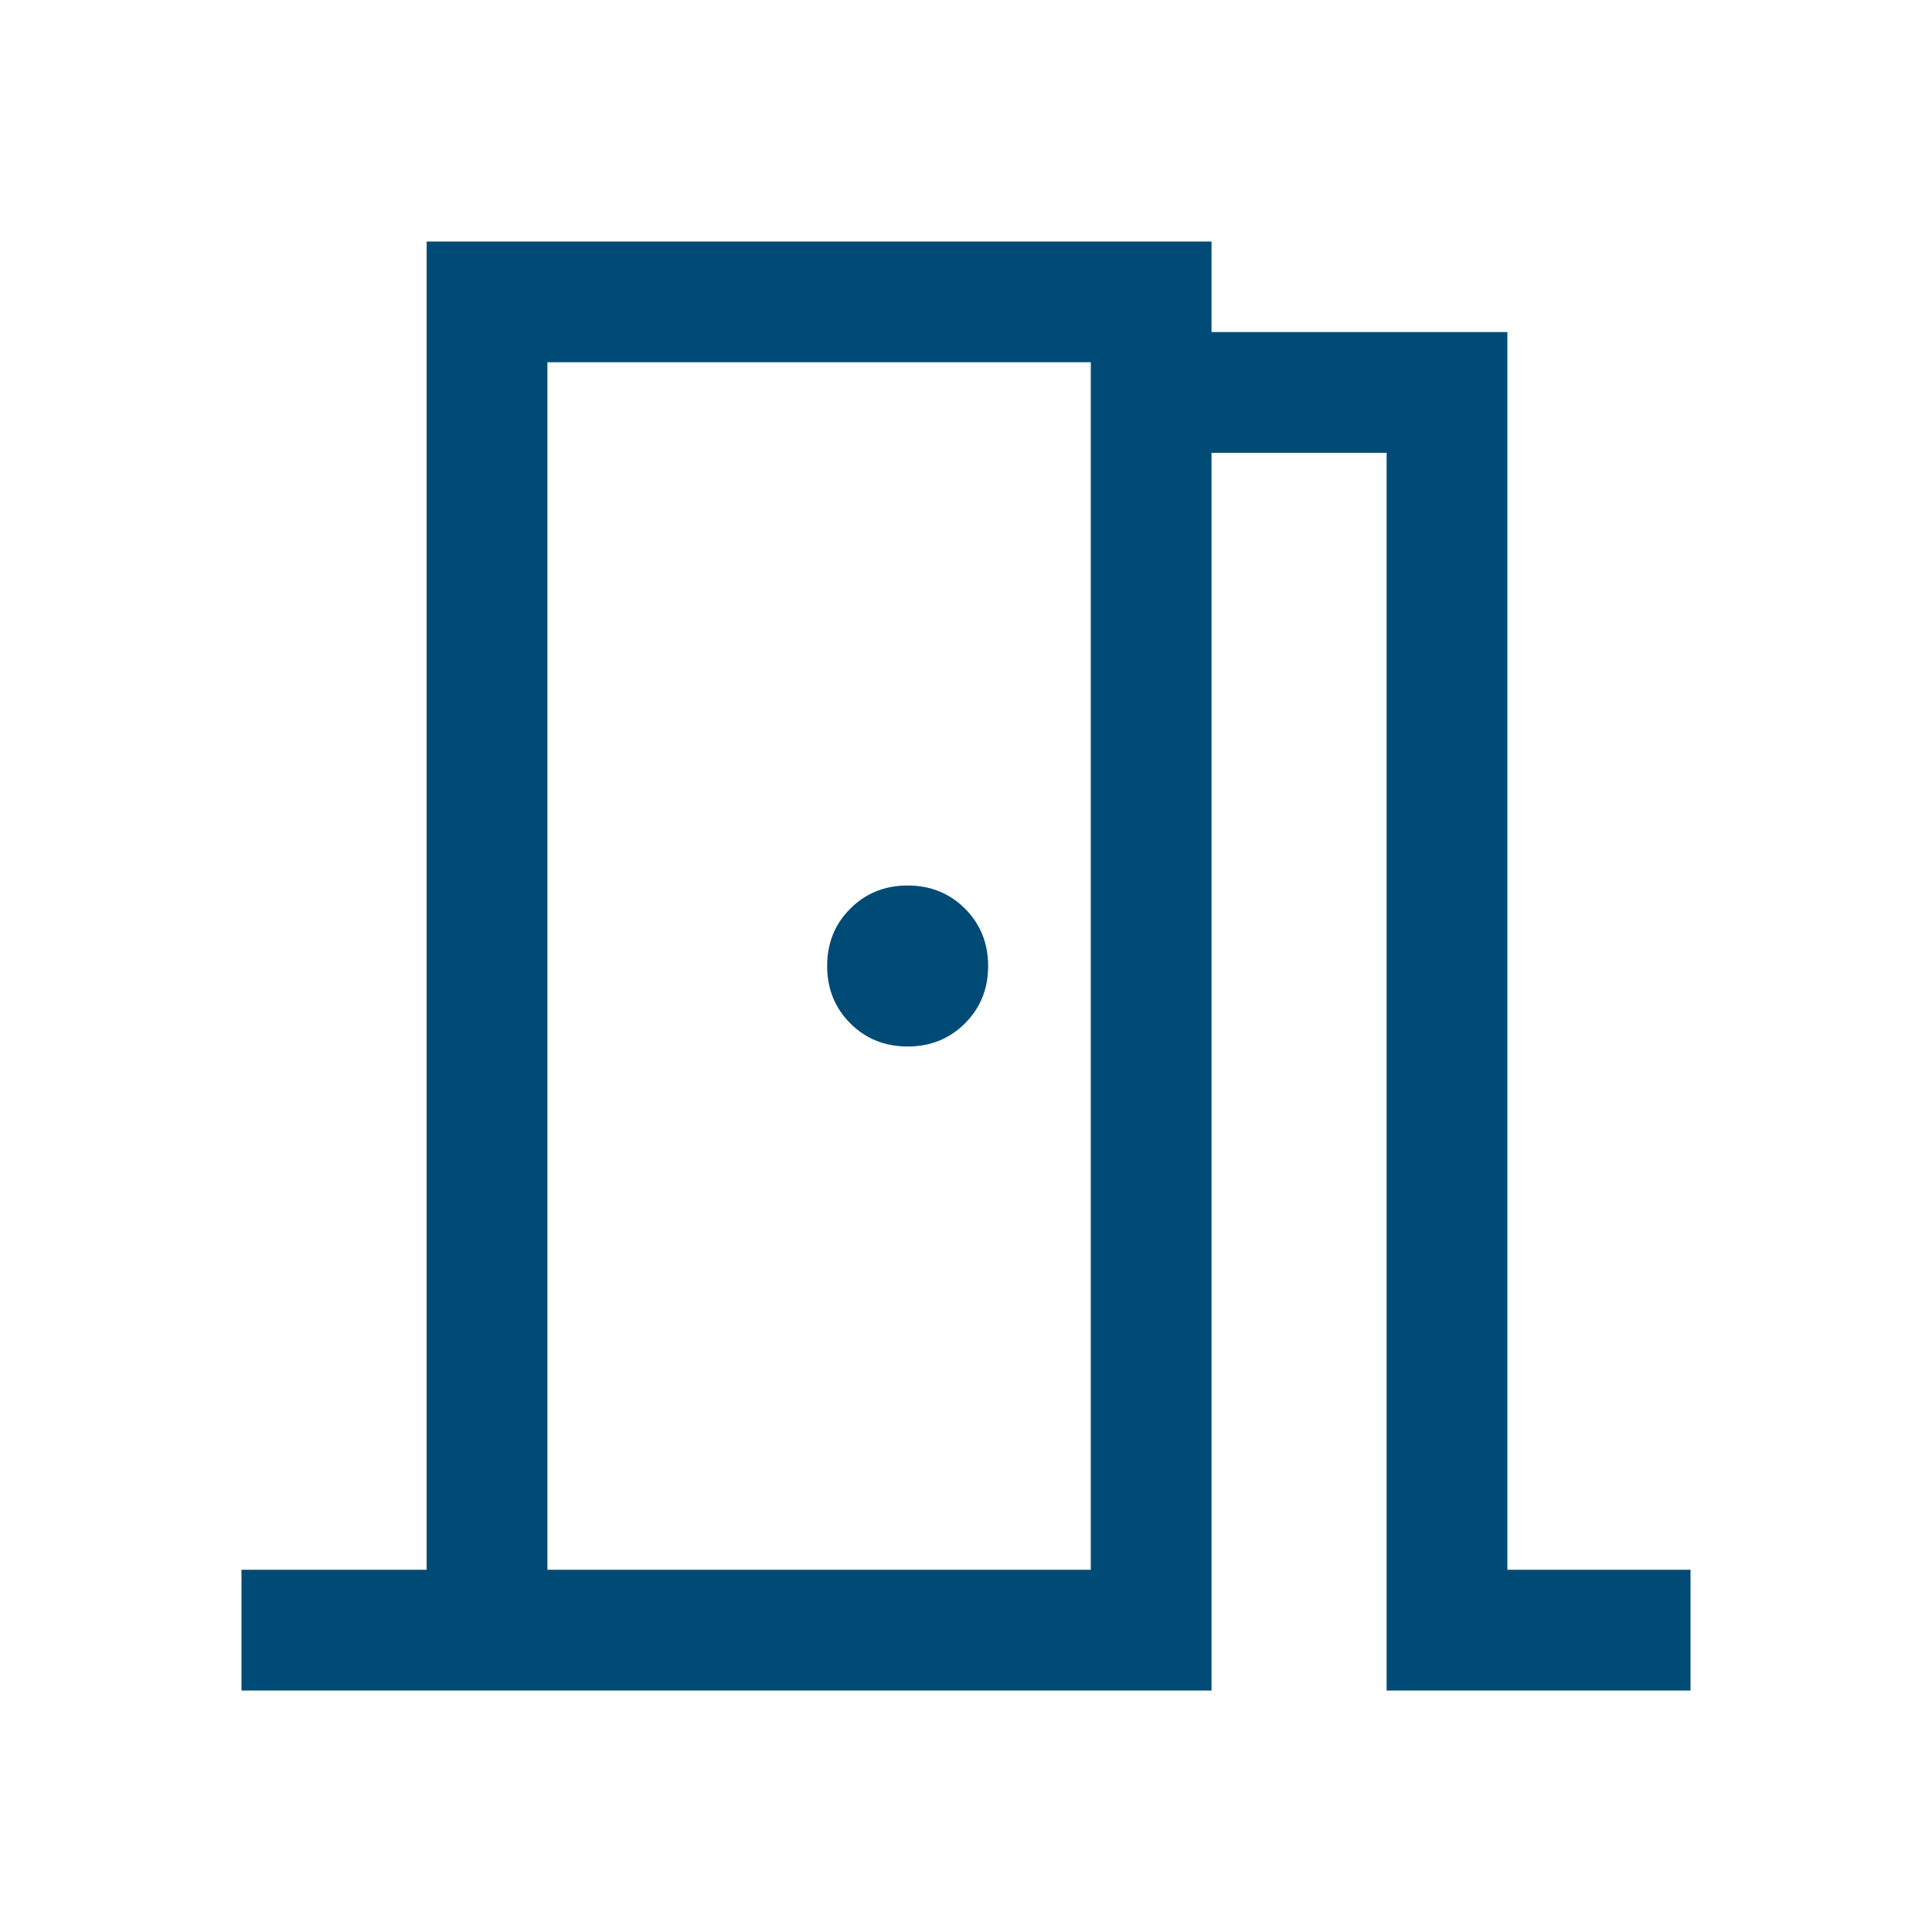
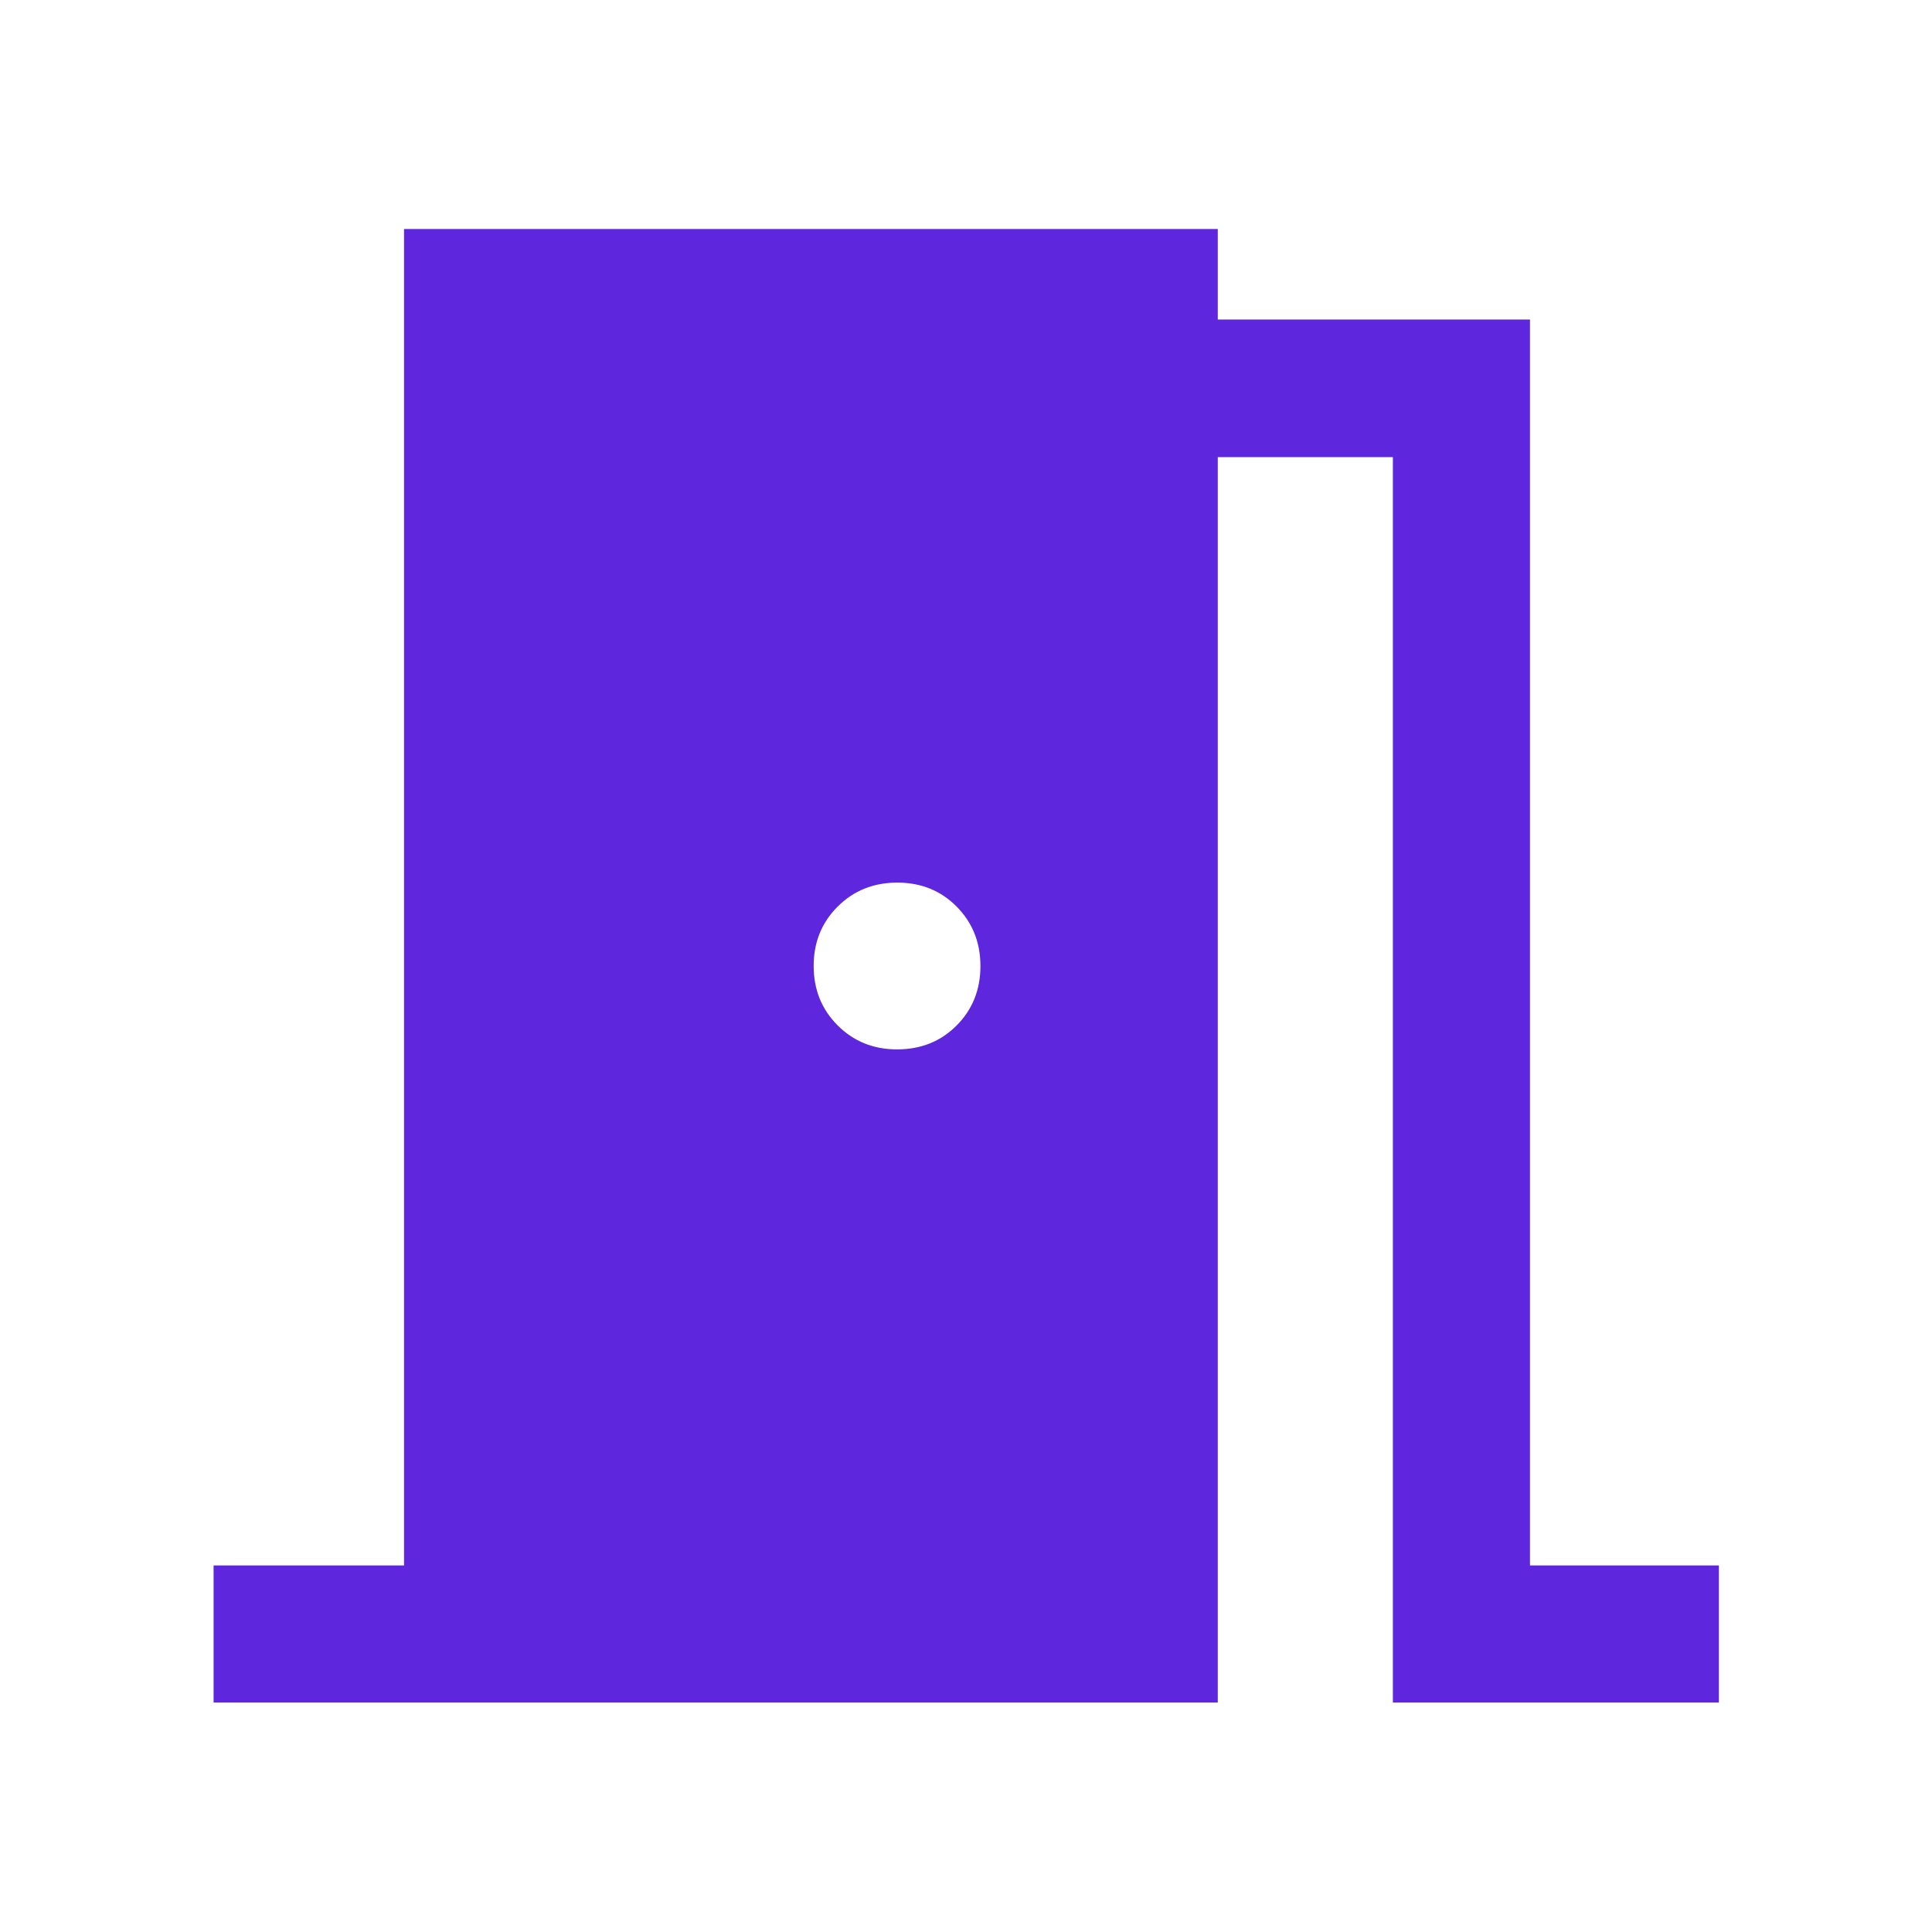
- <svg xmlns="http://www.w3.org/2000/svg" height="48" width="48">
-   <path d="M6 42v-3h4.6V6h19.5v2.25h7.35V39H42v3h-7.55V11.25H30.1V42Zm7.6-33v30Zm8.95 17q.85 0 1.425-.575.575-.575.575-1.425 0-.85-.575-1.425Q23.4 22 22.55 22q-.85 0-1.425.575-.575.575-.575 1.425 0 .85.575 1.425Q21.7 26 22.55 26ZM13.6 39h13.5V9H13.6Z" fill="#004B76" />
+ <svg xmlns="http://www.w3.org/2000/svg" height="48" viewBox="0 -960 960 960" width="48">
+   <path d="M106.13-114.022v-68.13h94.631v-664.066h404.348v45h155.13v619.066h93.87v68.13h-162v-618.826h-87v618.826H106.13Zm339.609-324.543q17.813 0 29.624-11.905 11.811-11.906 11.811-29.505 0-17.599-11.811-29.529-11.811-11.931-29.504-11.931-17.694 0-29.624 11.905-11.931 11.906-11.931 29.505 0 17.599 11.913 29.529 11.912 11.931 29.522 11.931Z" fill="#5e27dd" />
</svg>
